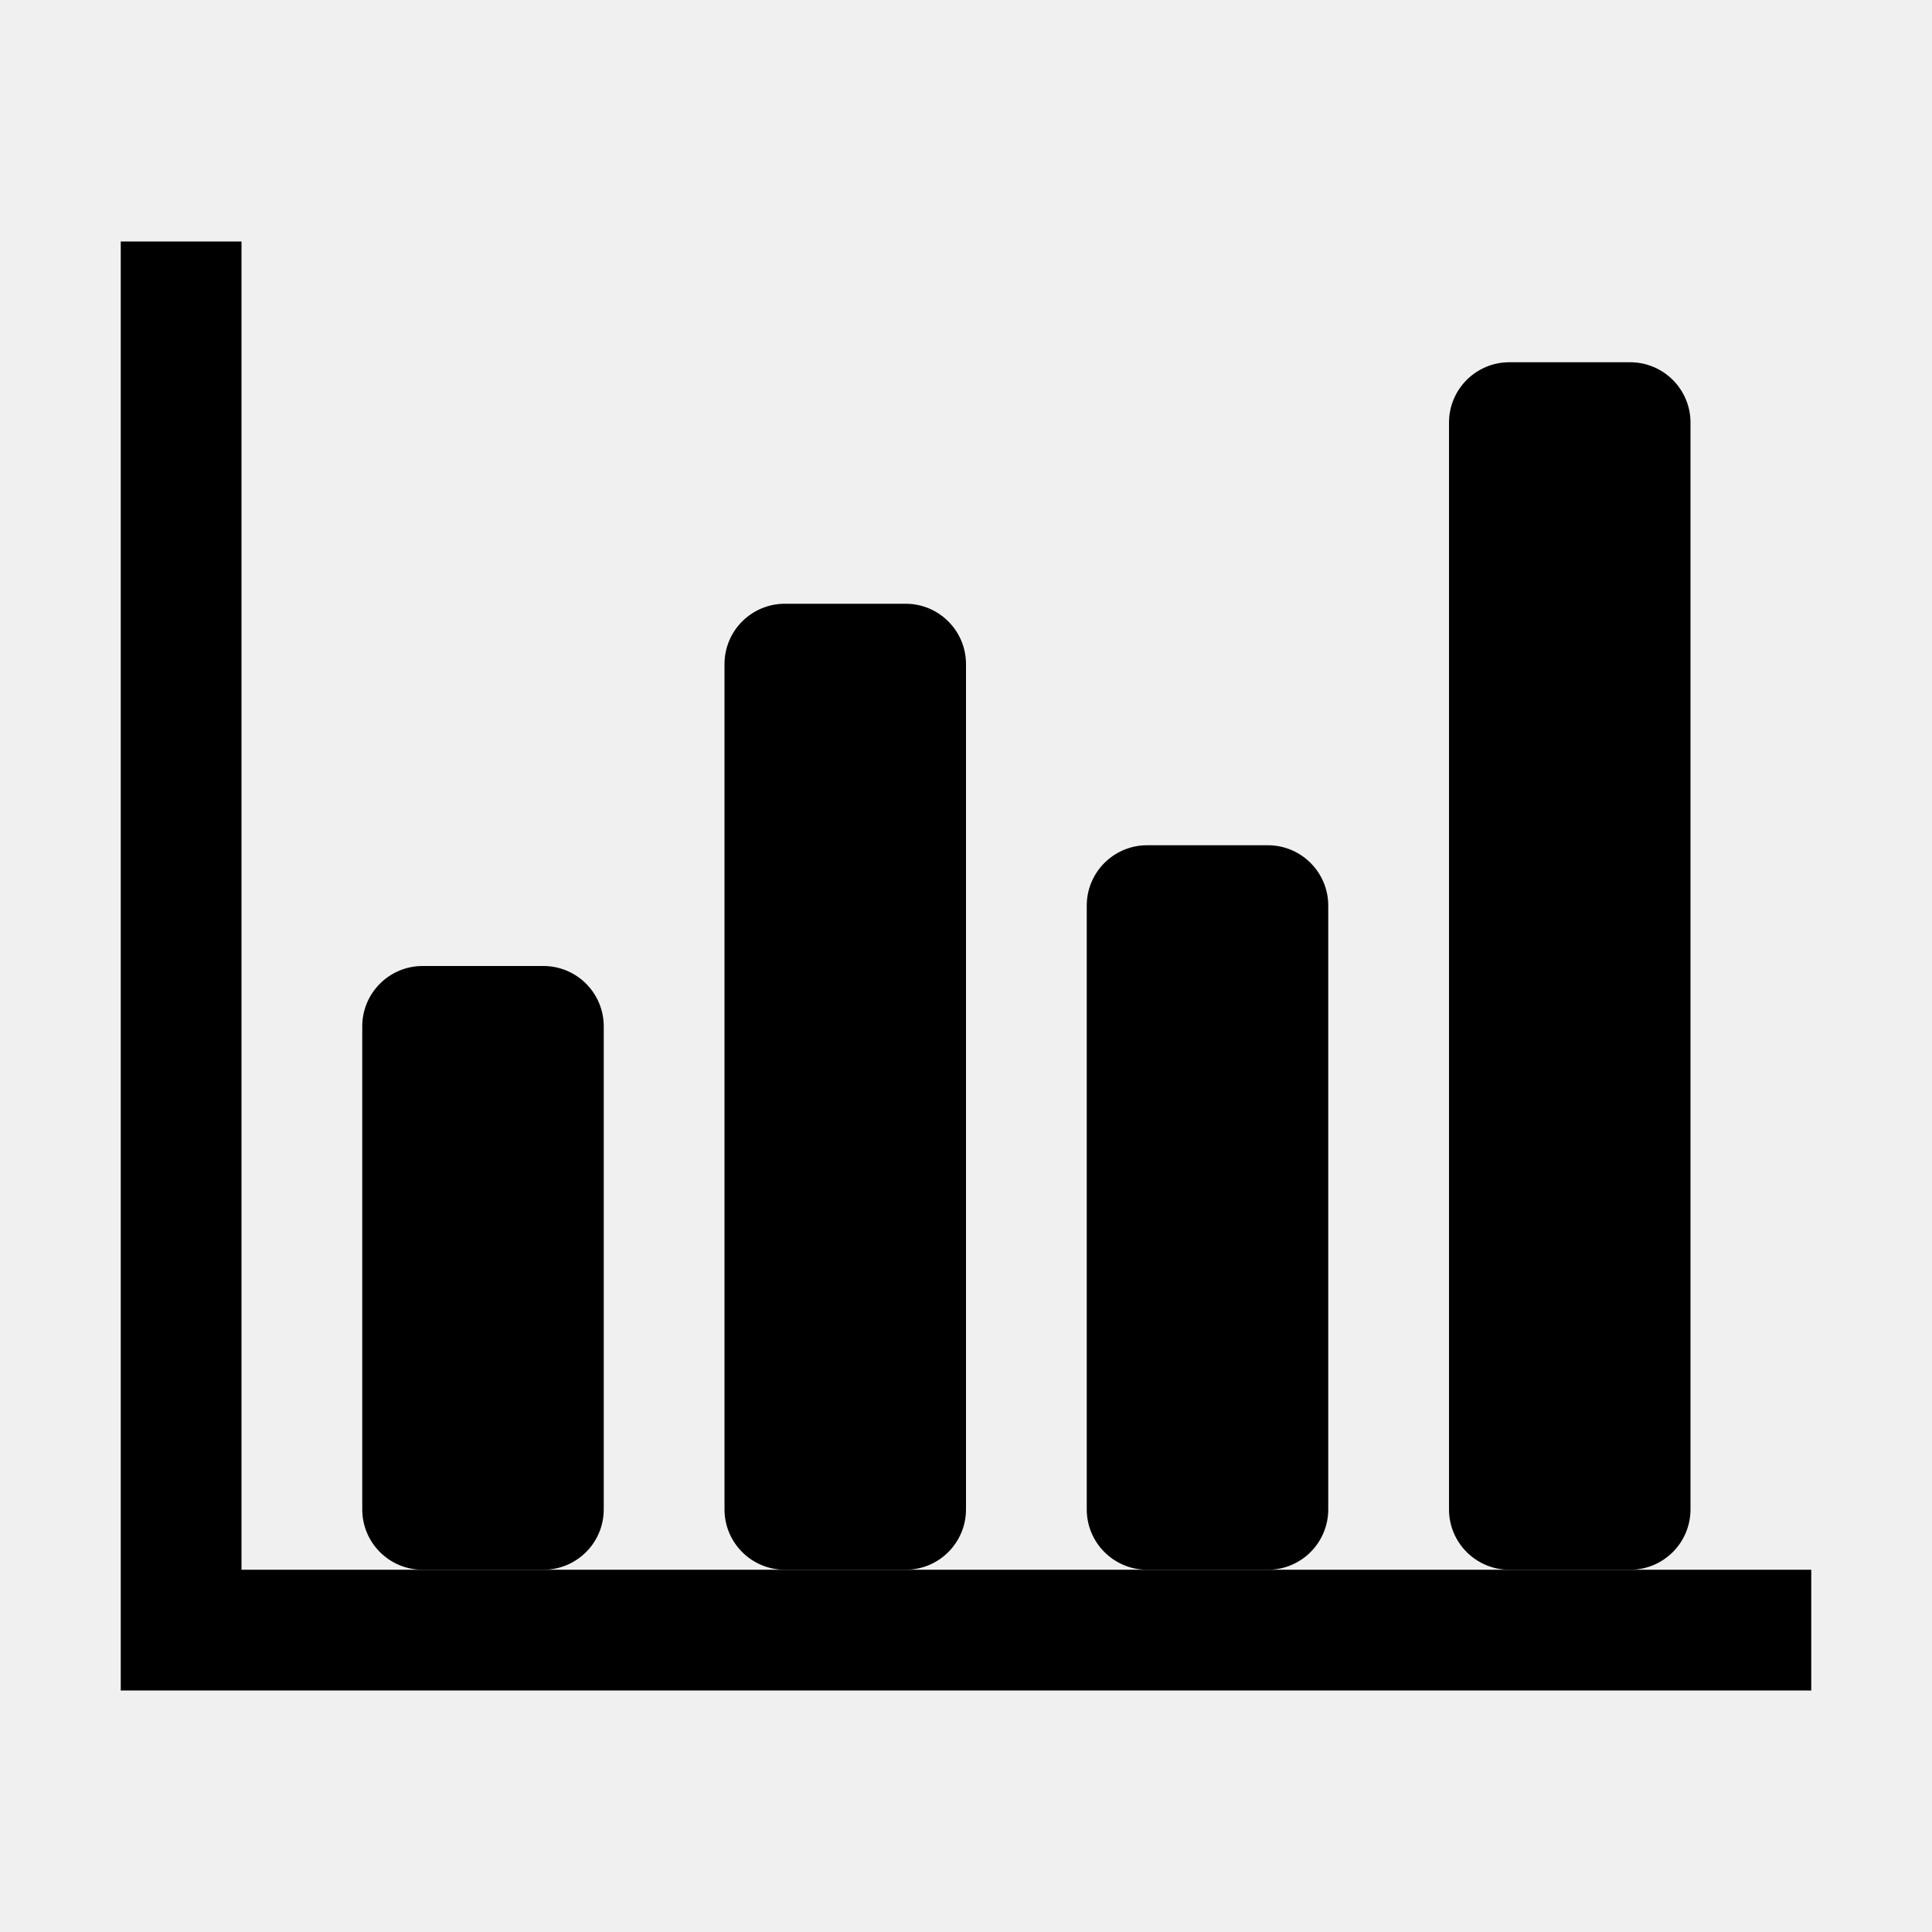
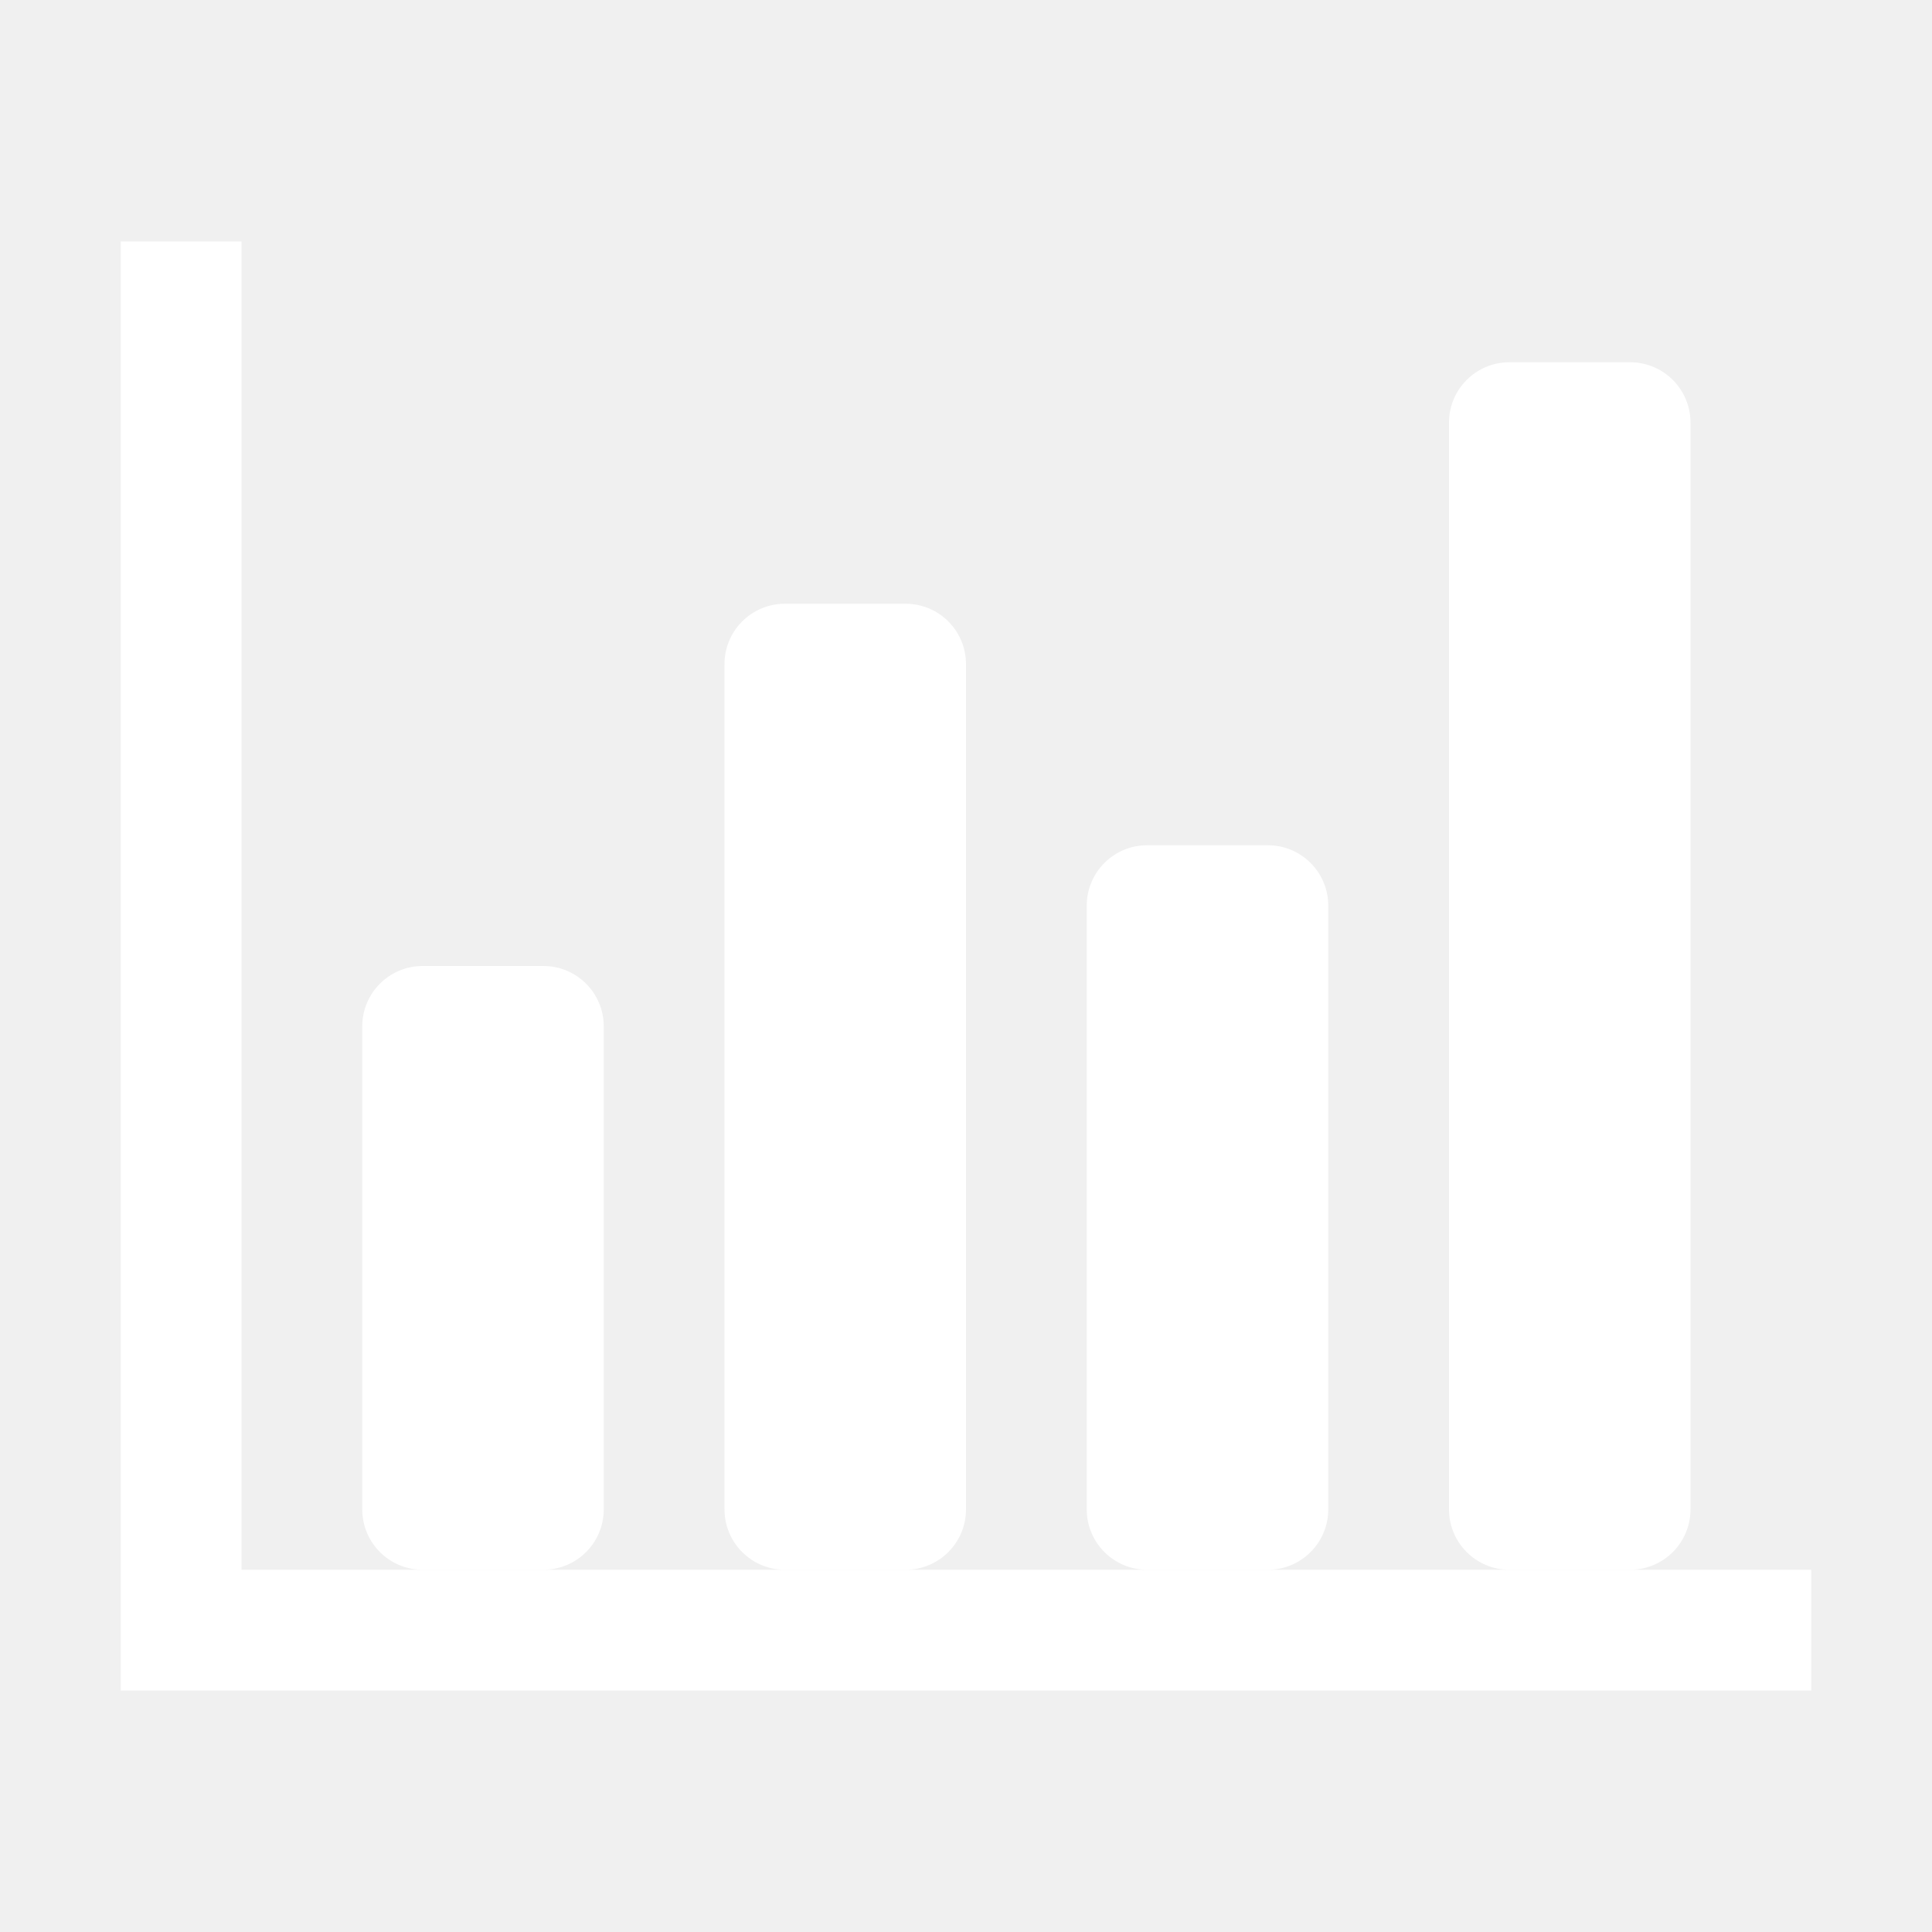
<svg xmlns="http://www.w3.org/2000/svg" viewBox="0 0 16 16" width="16" height="16">
-   <path fill="currentColor" d="M1 14V2h1v11h13v1H1z" />
-   <rect fill="currentColor" x="3" y="8" width="2" height="5" rx="0.5" />
-   <rect fill="currentColor" x="6" y="5" width="2" height="8" rx="0.5" />
-   <rect fill="currentColor" x="9" y="7" width="2" height="6" rx="0.5" />
-   <rect fill="currentColor" x="12" y="3" width="2" height="10" rx="0.5" />
+   <path fill="#fff" d="M1 14V2h1v11h13v1H1z" />
+   <rect fill="#fff" x="3" y="8" width="2" height="5" rx="0.5" />
+   <rect fill="#fff" x="6" y="5" width="2" height="8" rx="0.5" />
+   <rect fill="#fff" x="9" y="7" width="2" height="6" rx="0.5" />
+   <rect fill="#fff" x="12" y="3" width="2" height="10" rx="0.5" />
</svg>
